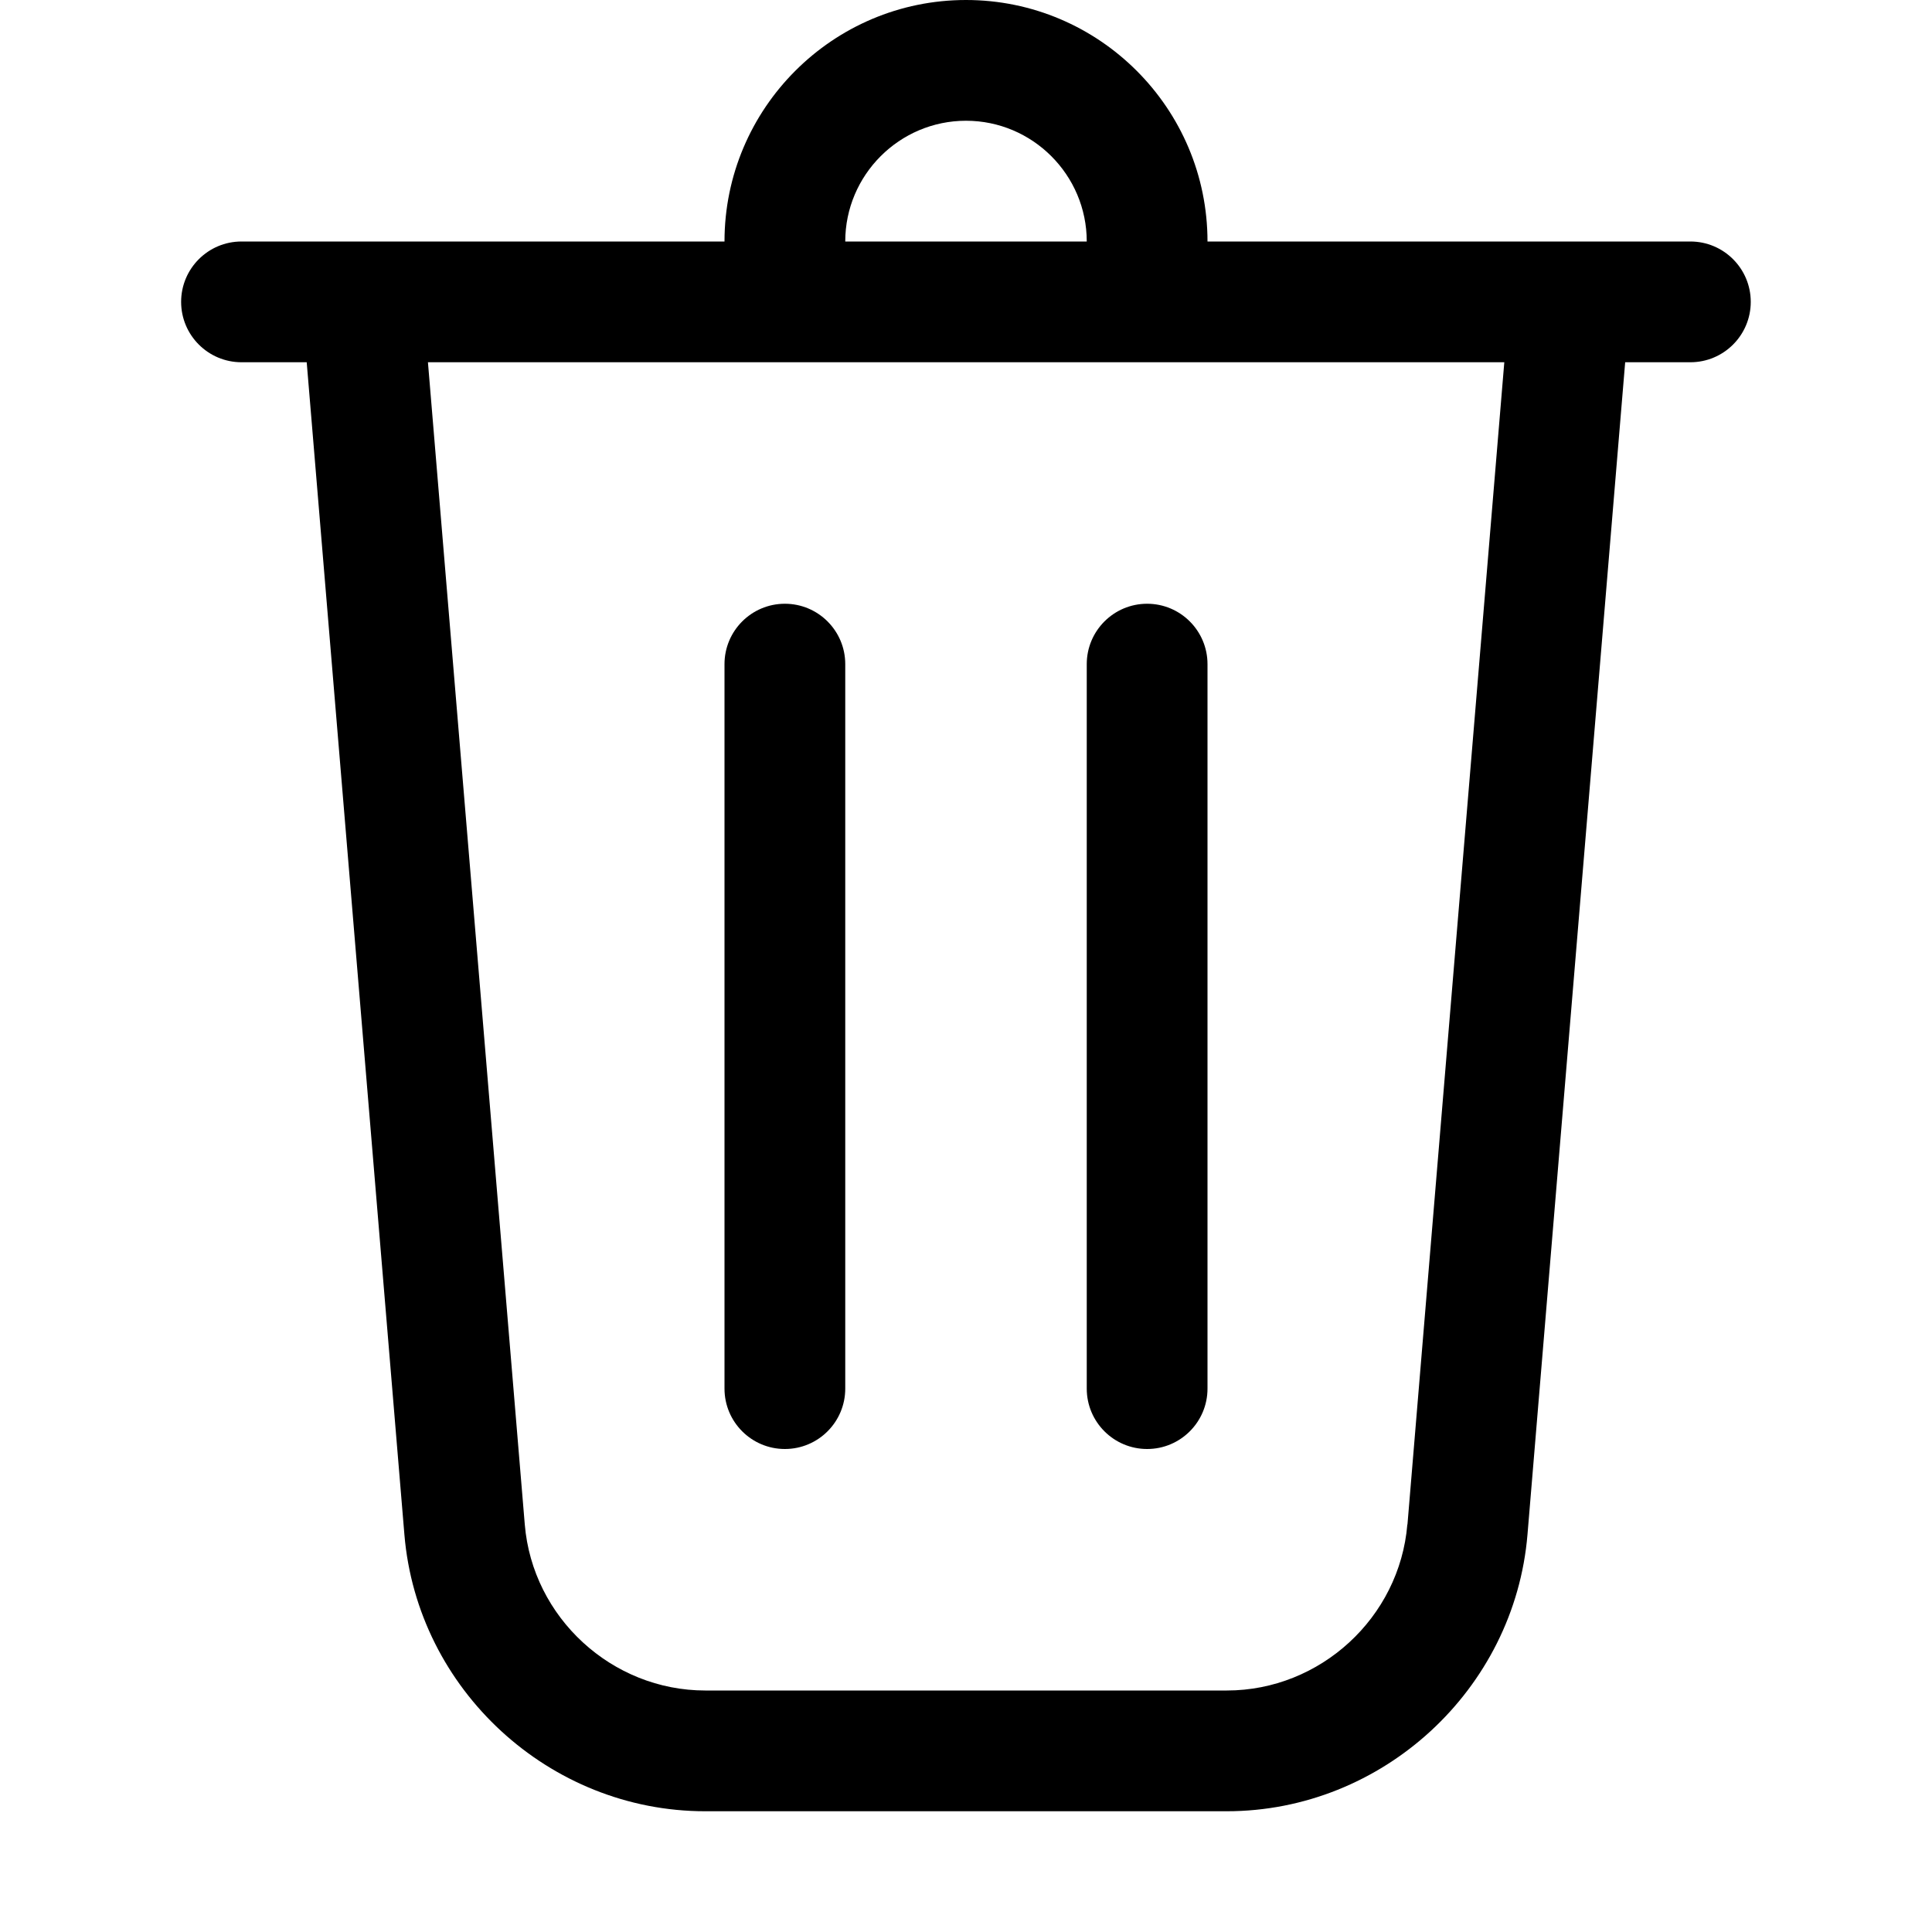
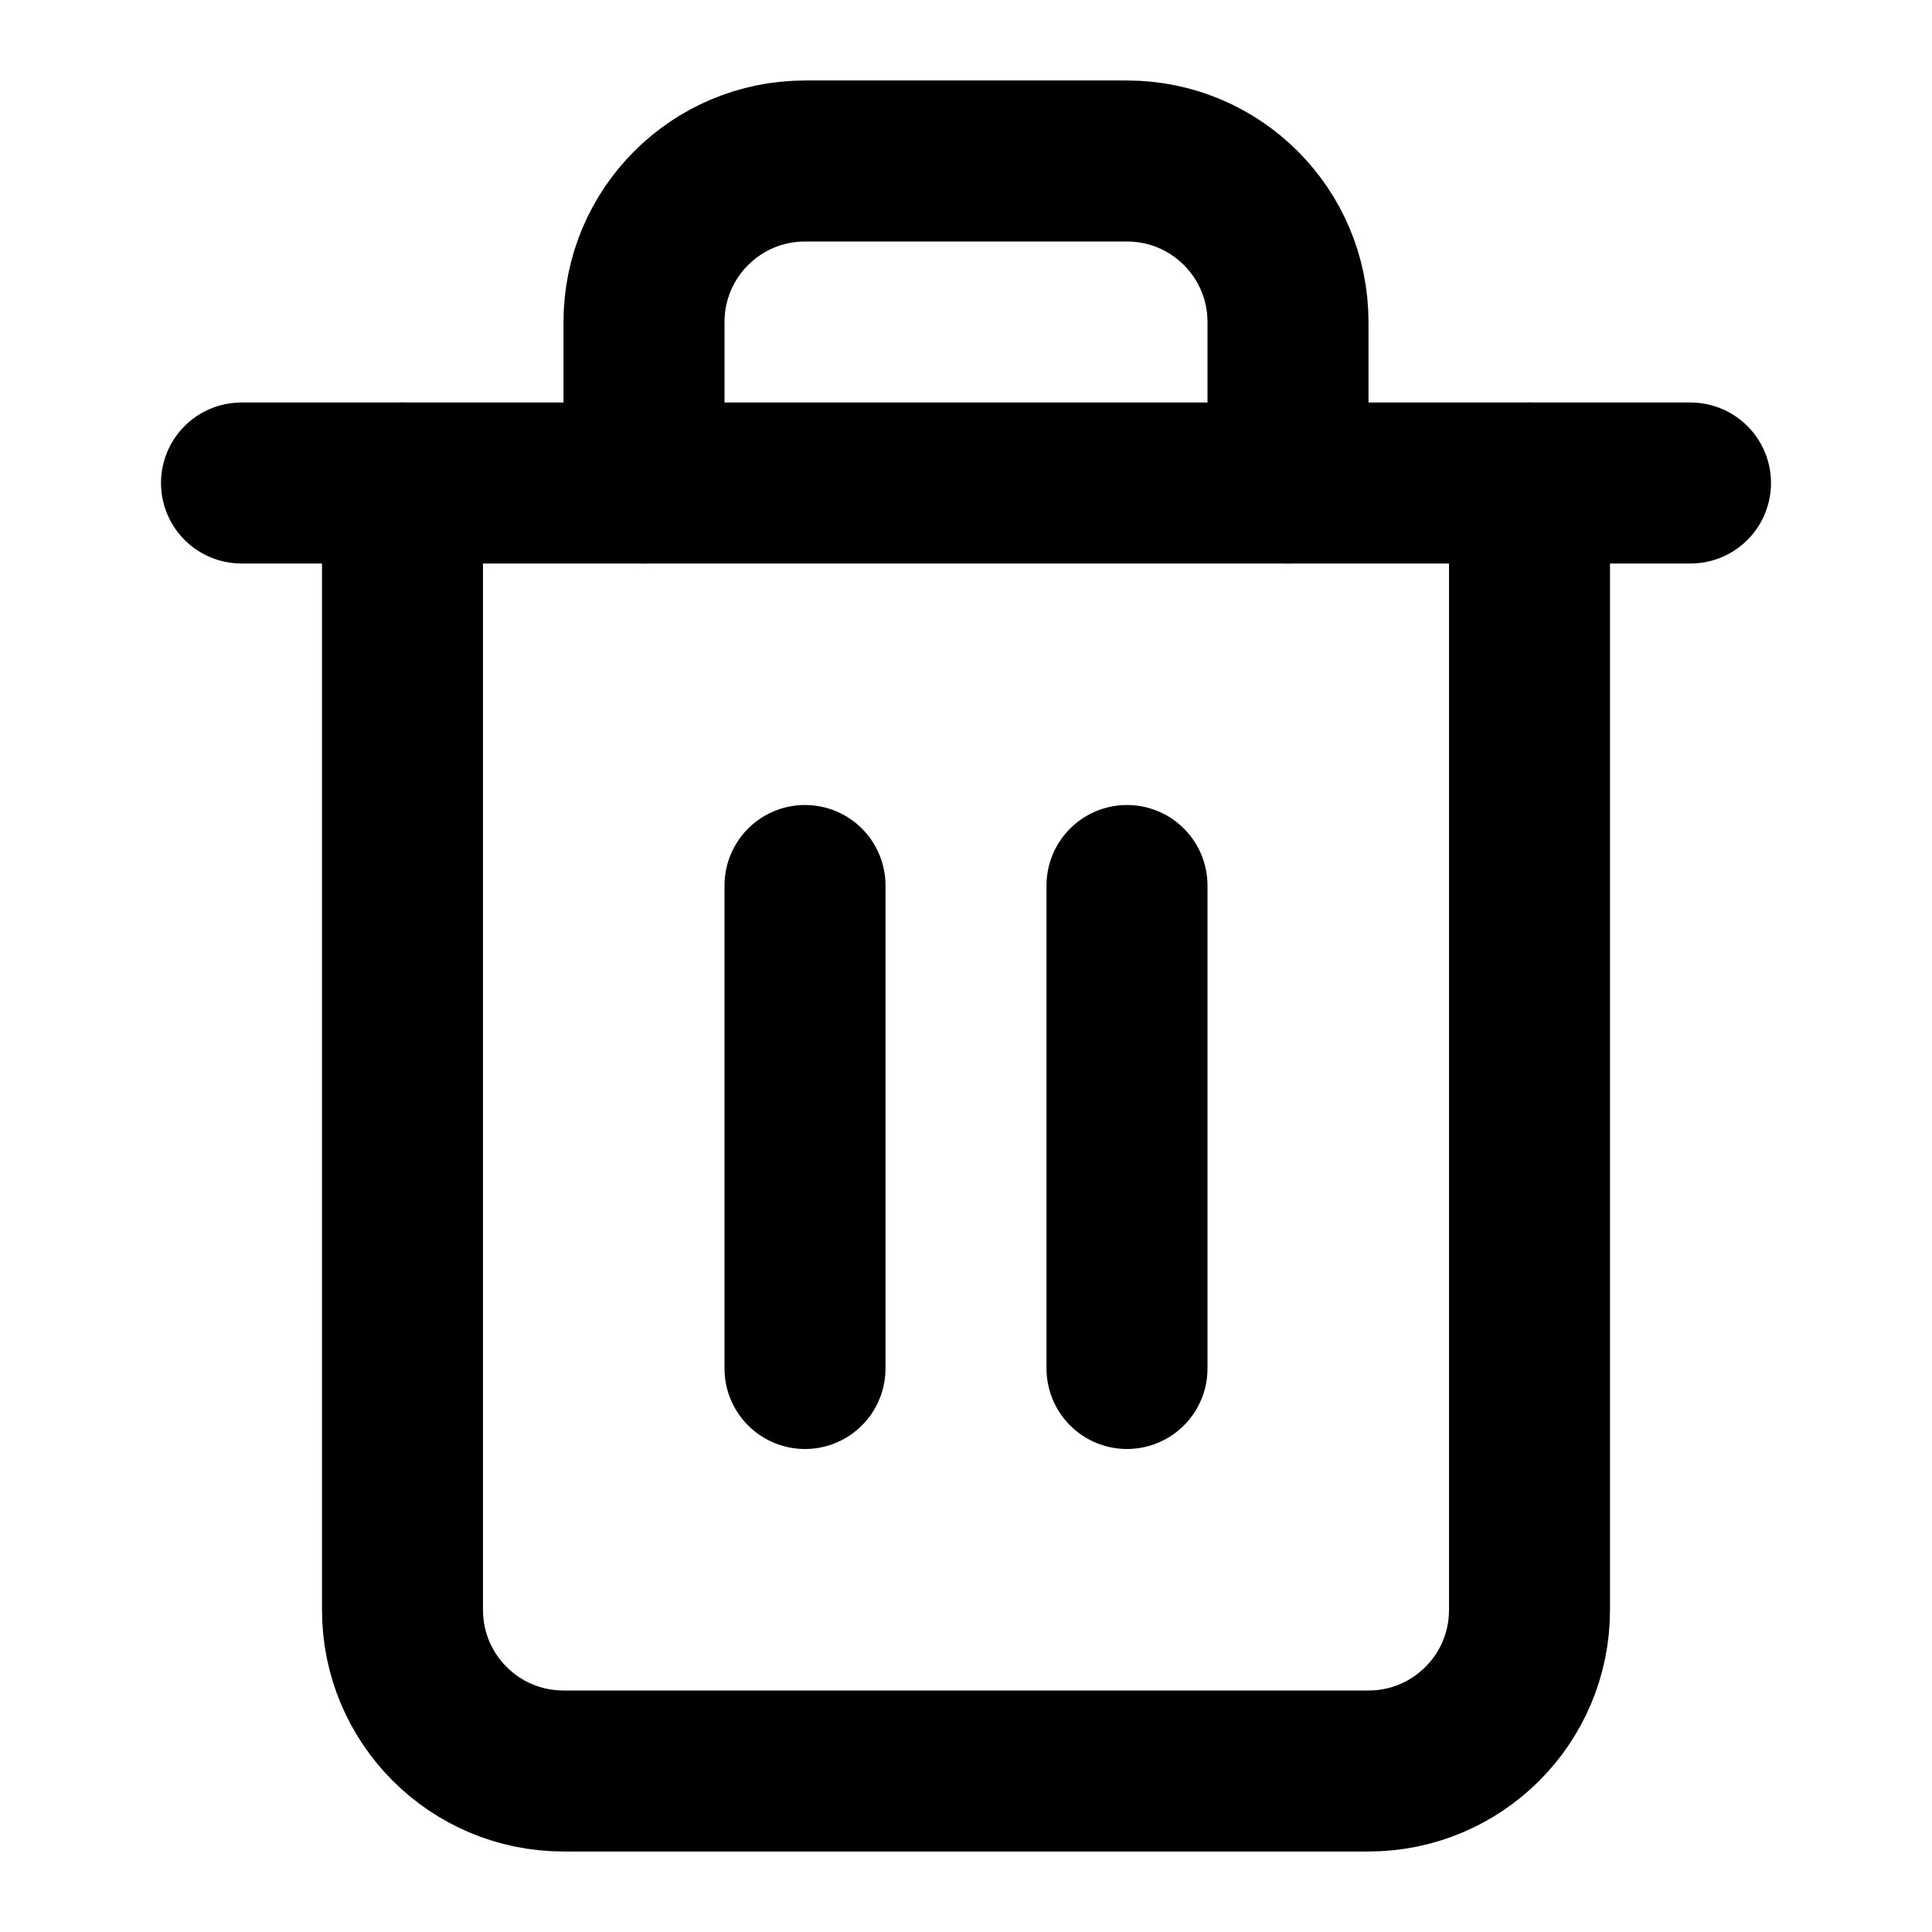
- <svg xmlns="http://www.w3.org/2000/svg" width="16" height="16" viewBox="0 0 16 16" fill="currentColor">
-   <path d="M14 2H10C10 0.897 9.103 0 8 0C6.897 0 6 0.897 6 2H2C1.724 2 1.5 2.224 1.5 2.5C1.5 2.776 1.724 3 2 3H2.54L3.349 12.708C3.456 13.994 4.55 15 5.84 15H10.159C11.449 15 12.543 13.993 12.65 12.708L13.459 3H13.999C14.275 3 14.499 2.776 14.499 2.5C14.499 2.224 14.275 2 13.999 2H14ZM8 1C8.551 1 9 1.449 9 2H7C7 1.449 7.449 1 8 1ZM11.655 12.625C11.591 13.396 10.934 14 10.16 14H5.841C5.067 14 4.41 13.396 4.346 12.625L3.544 3H12.458L11.656 12.625H11.655ZM7 5.5V11.5C7 11.776 6.776 12 6.5 12C6.224 12 6 11.776 6 11.5V5.5C6 5.224 6.224 5 6.5 5C6.776 5 7 5.224 7 5.5ZM10 5.5V11.5C10 11.776 9.776 12 9.5 12C9.224 12 9 11.776 9 11.5V5.5C9 5.224 9.224 5 9.5 5C9.776 5 10 5.224 10 5.5Z" />
+ <svg xmlns="http://www.w3.org/2000/svg" width="24" height="24" viewBox="0 0 24 24" fill="none" stroke="currentColor" stroke-width="2" stroke-linecap="round" stroke-linejoin="round">
+   <path d="M10 11v6" />
+   <path d="M14 11v6" />
+   <path d="M19 6v14a2 2 0 0 1-2 2H7a2 2 0 0 1-2-2V6" />
+   <path d="M3 6h18" />
+   <path d="M8 6V4a2 2 0 0 1 2-2h4a2 2 0 0 1 2 2v2" />
</svg>
